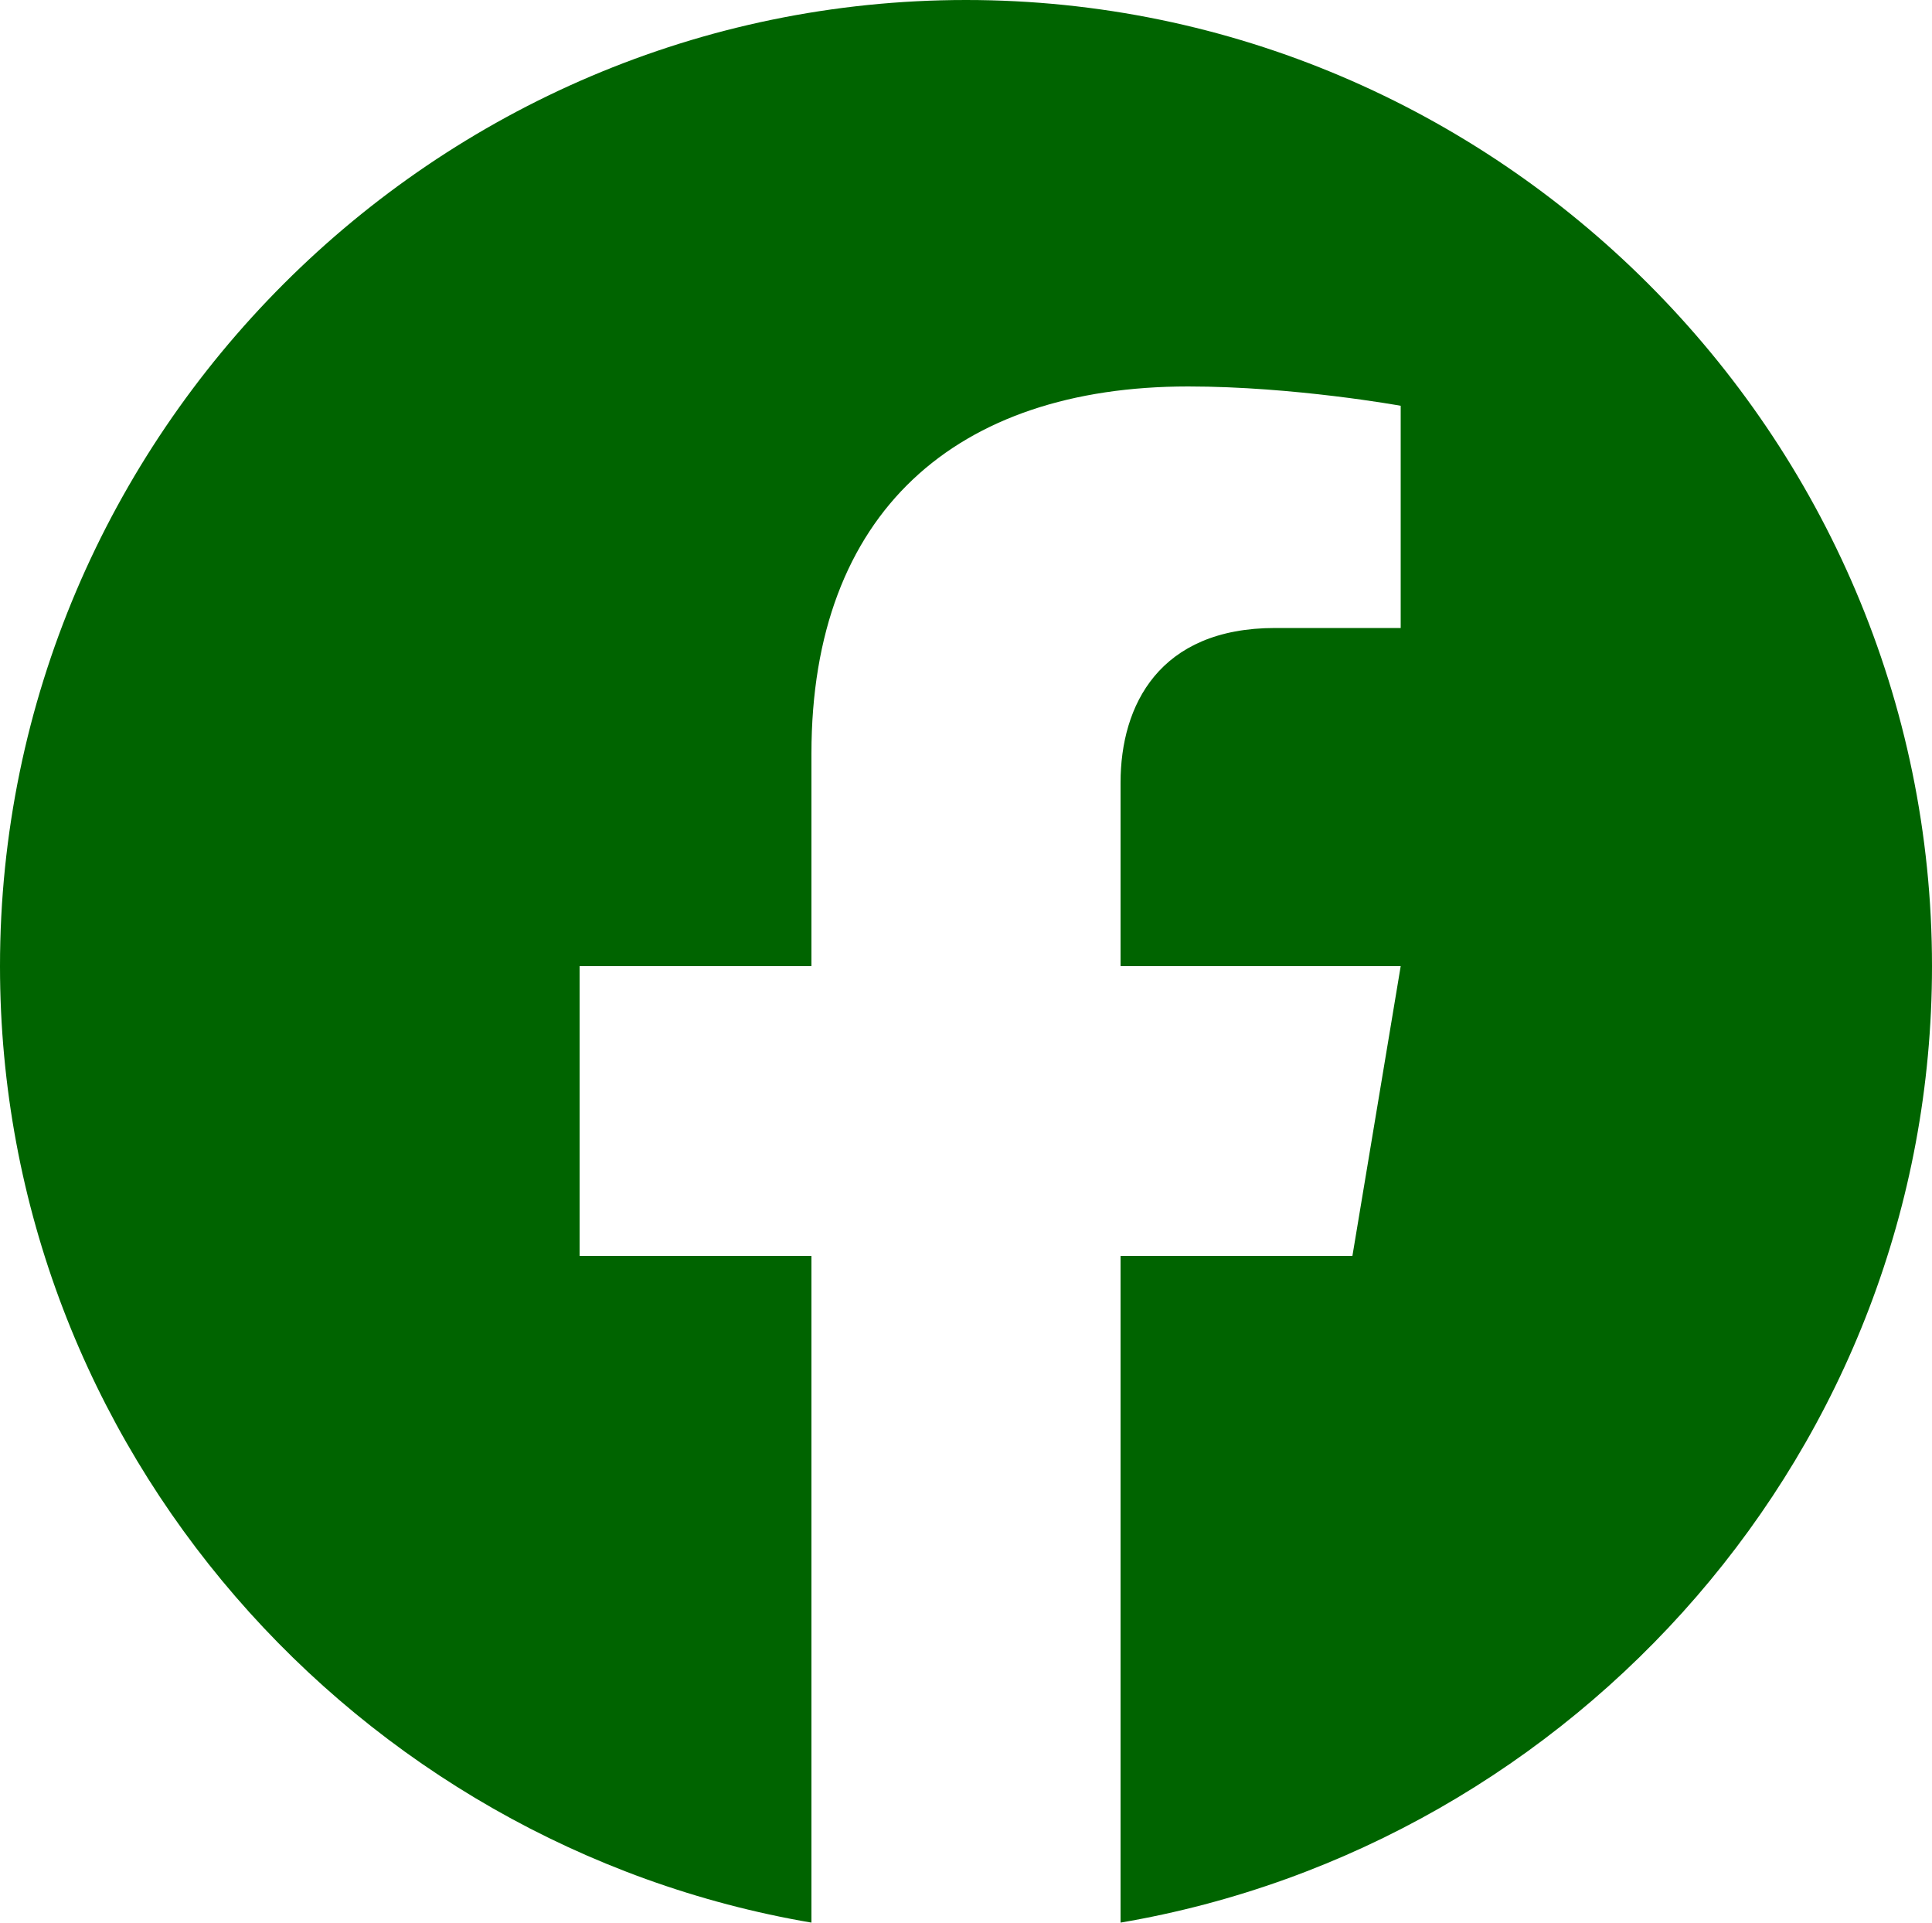
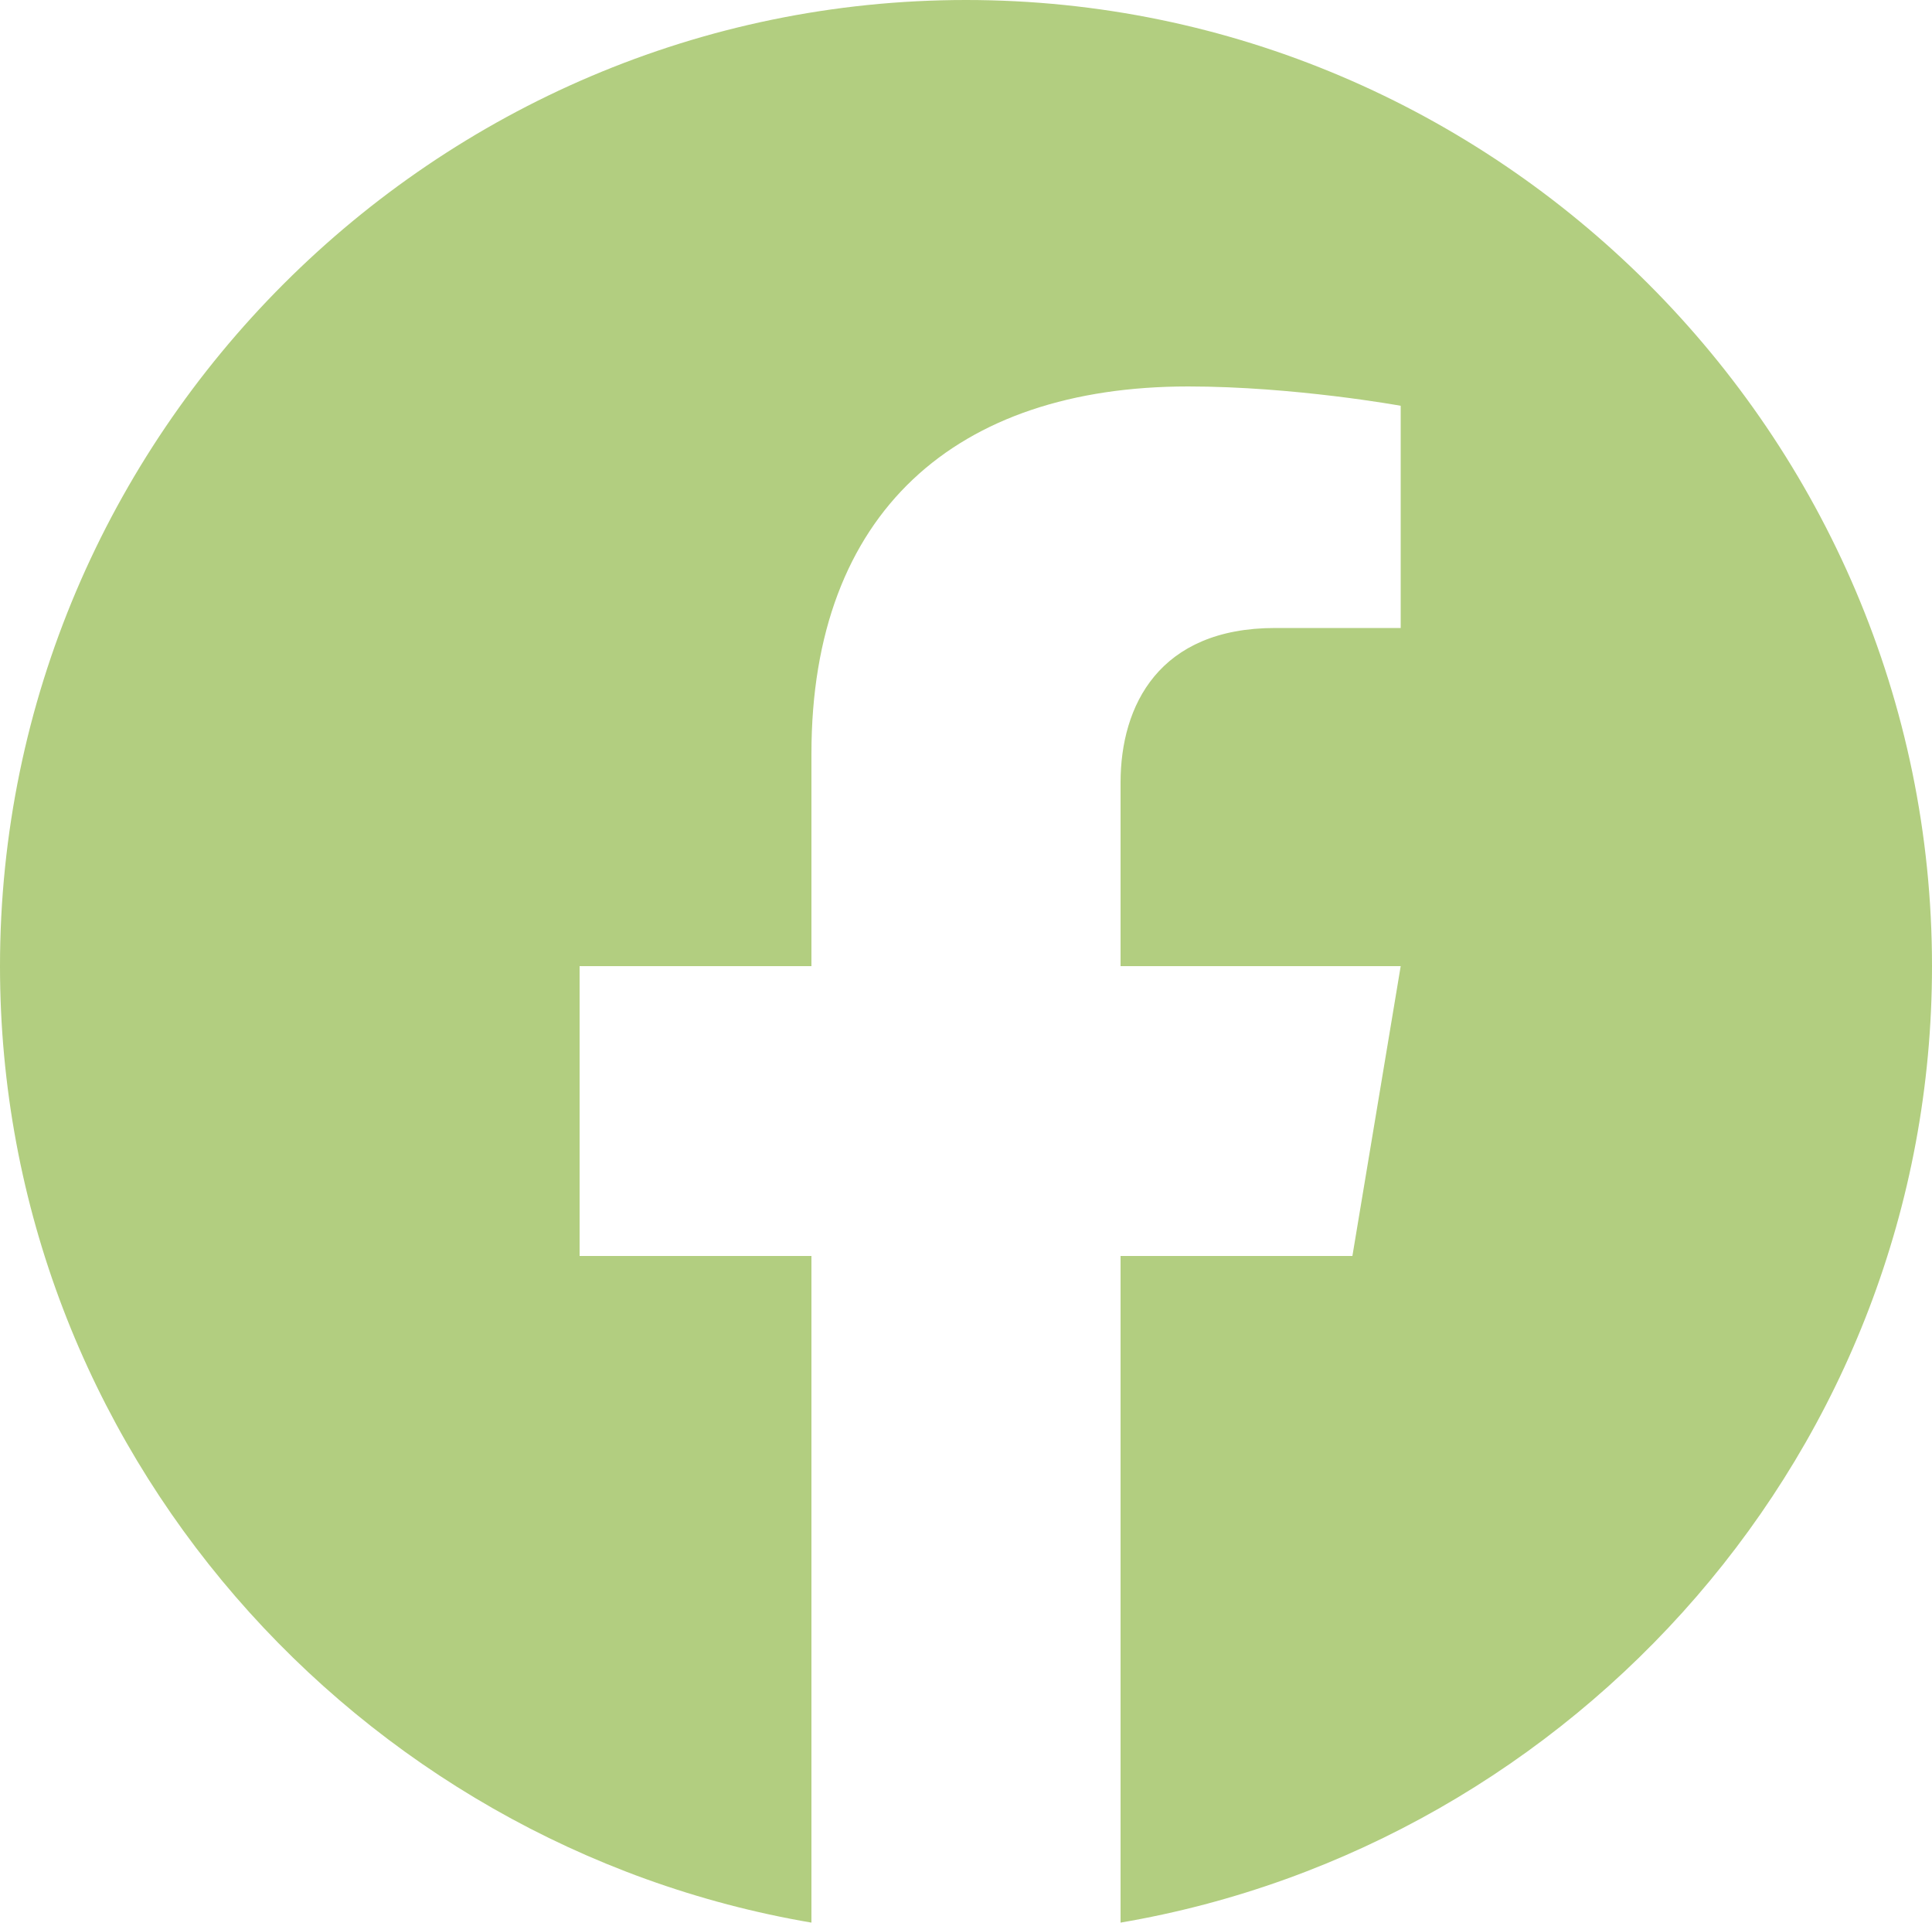
<svg xmlns="http://www.w3.org/2000/svg" version="1.1" id="a" x="0px" y="0px" width="20px" height="19.9px" viewBox="0 0 20 19.9" style="enable-background:new 0 0 20 19.9;" xml:space="preserve">
  <style type="text/css">
- 	.st0{fill:#006400;}
+ 	.st0{fill:#B2CE80;}
</style>
  <path id="b" class="st0" d="M20,10c0,5-3.7,9.1-8.4,9.9V13H14l0.5-3h-2.9V8.1c0-0.8,0.4-1.6,1.6-1.6h1.3V4.2c0,0-1.1-0.2-2.2-0.2  C9.9,4,8.4,5.3,8.4,7.8V10H6v3h2.4v6.9C3.7,19.1,0,15,0,10C0,4.5,4.5,0,10,0S20,4.5,20,10" />
</svg>
